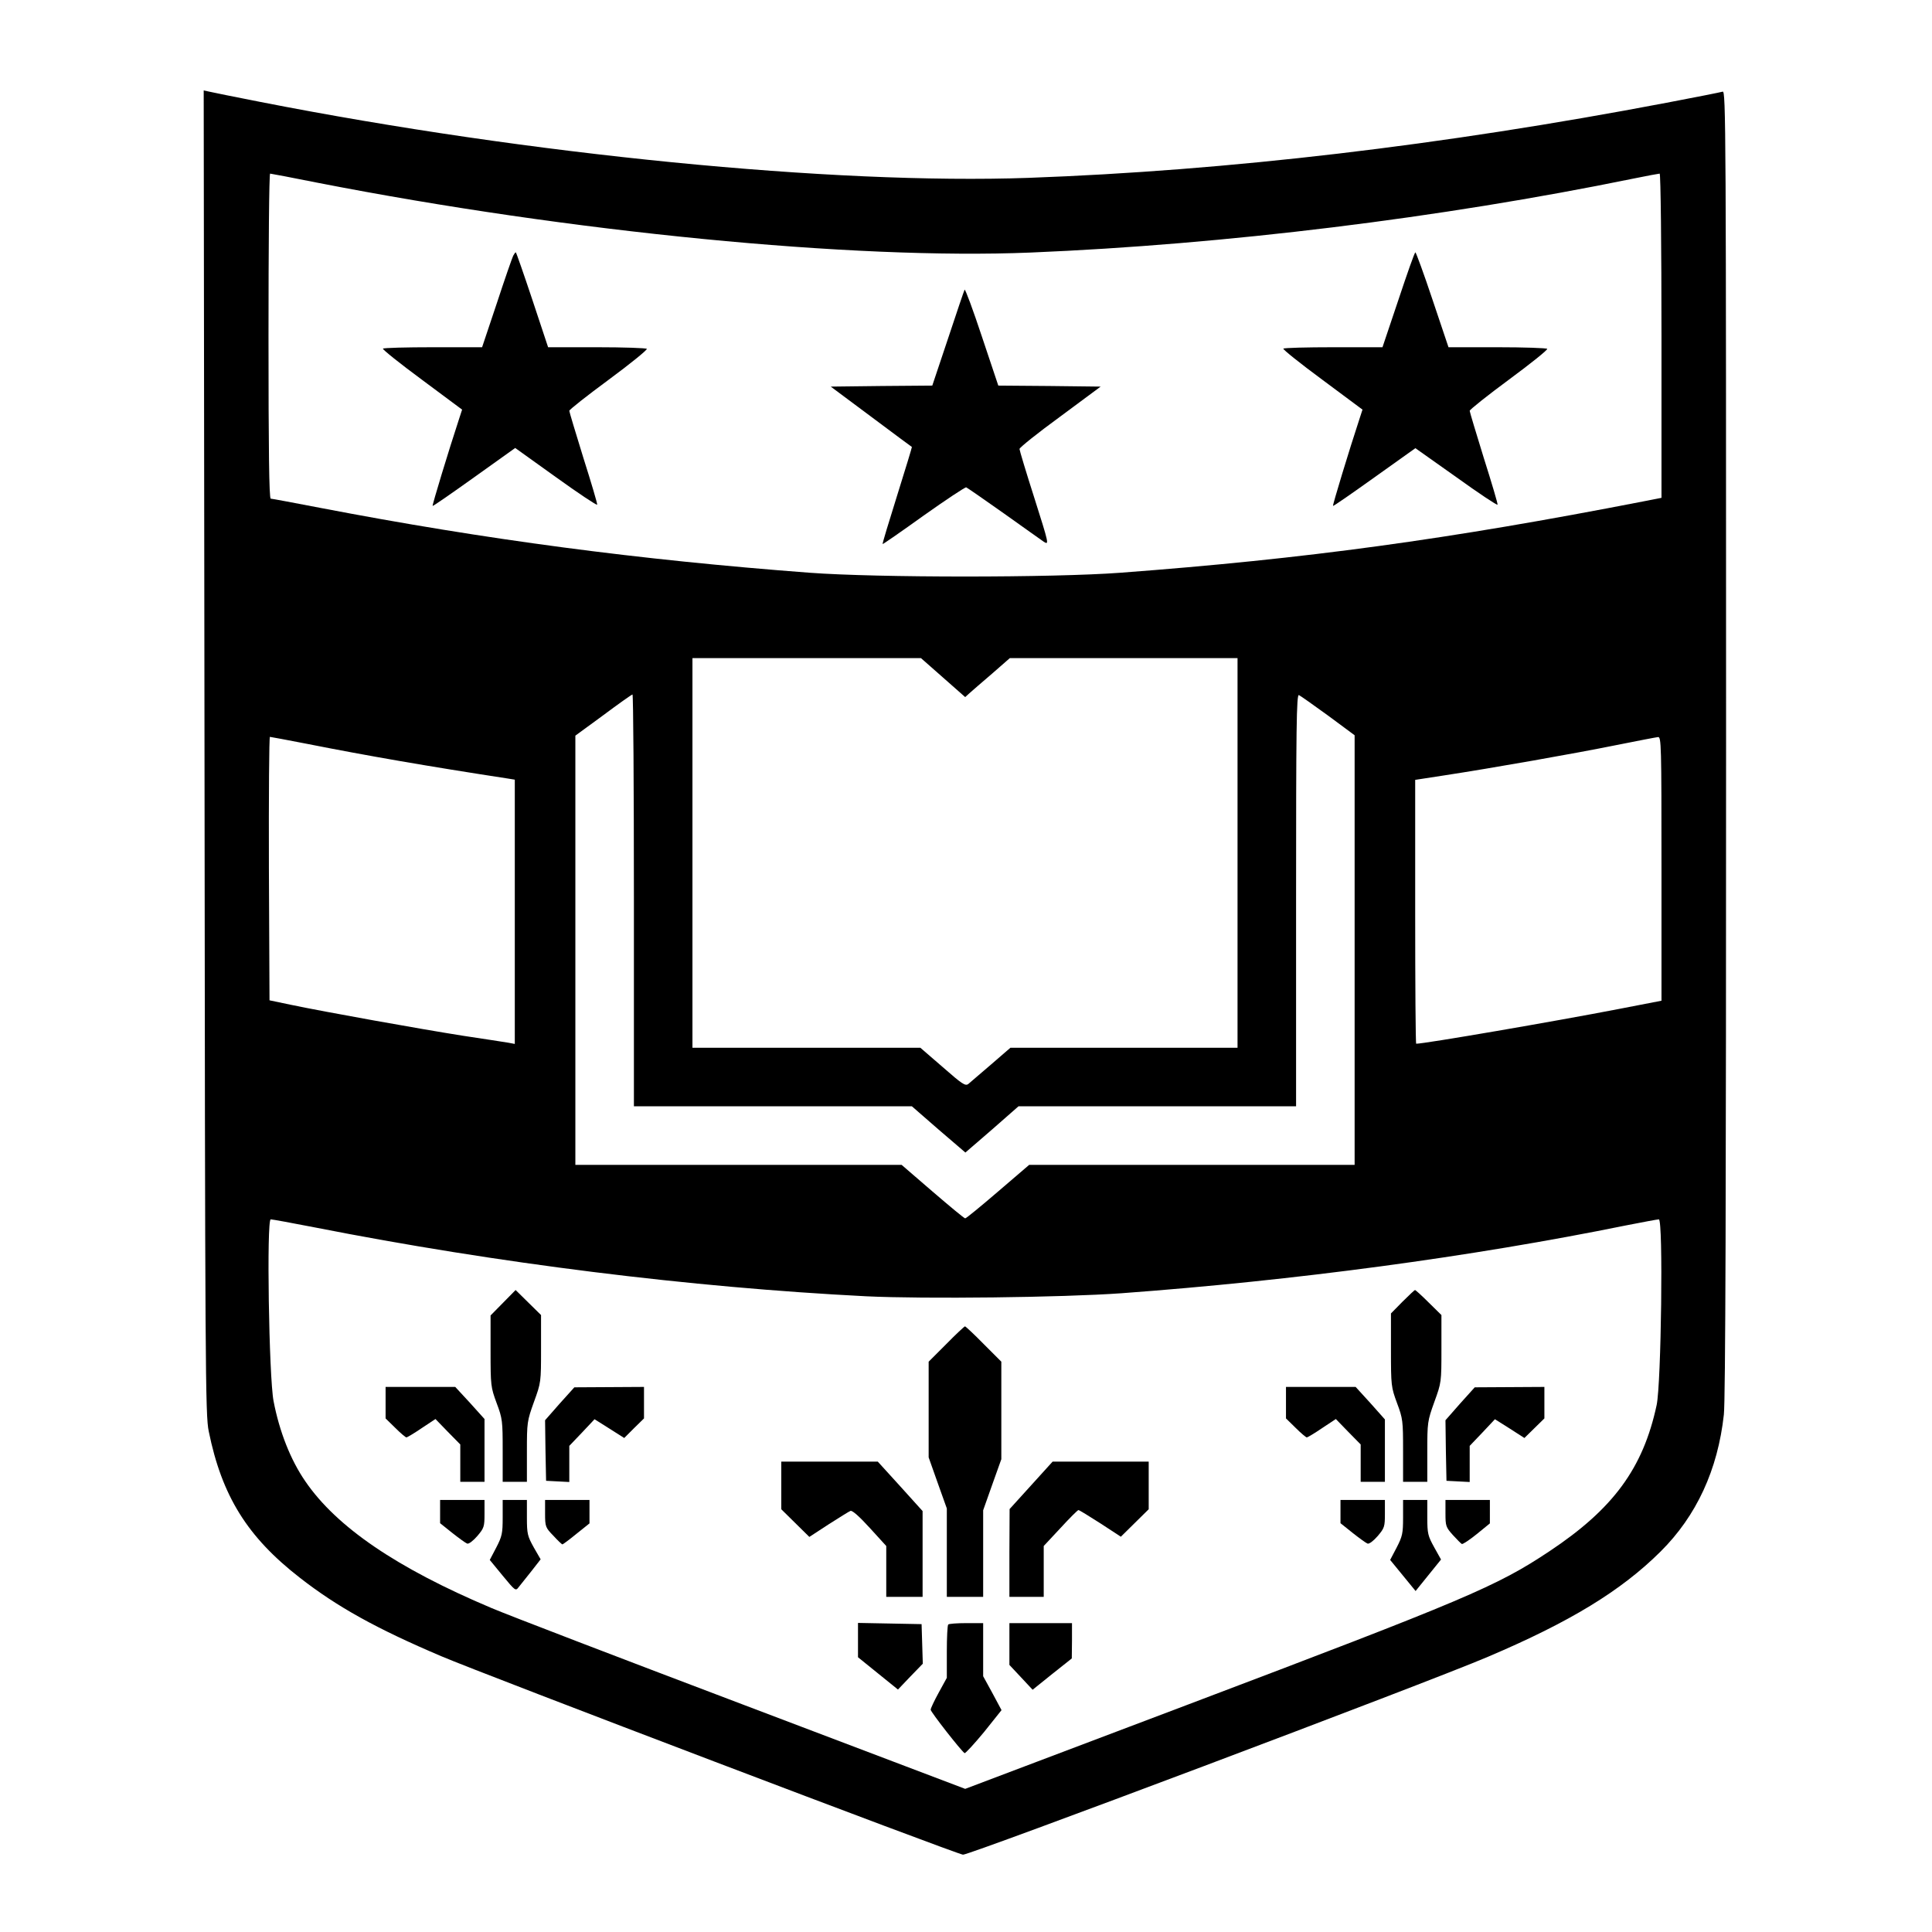
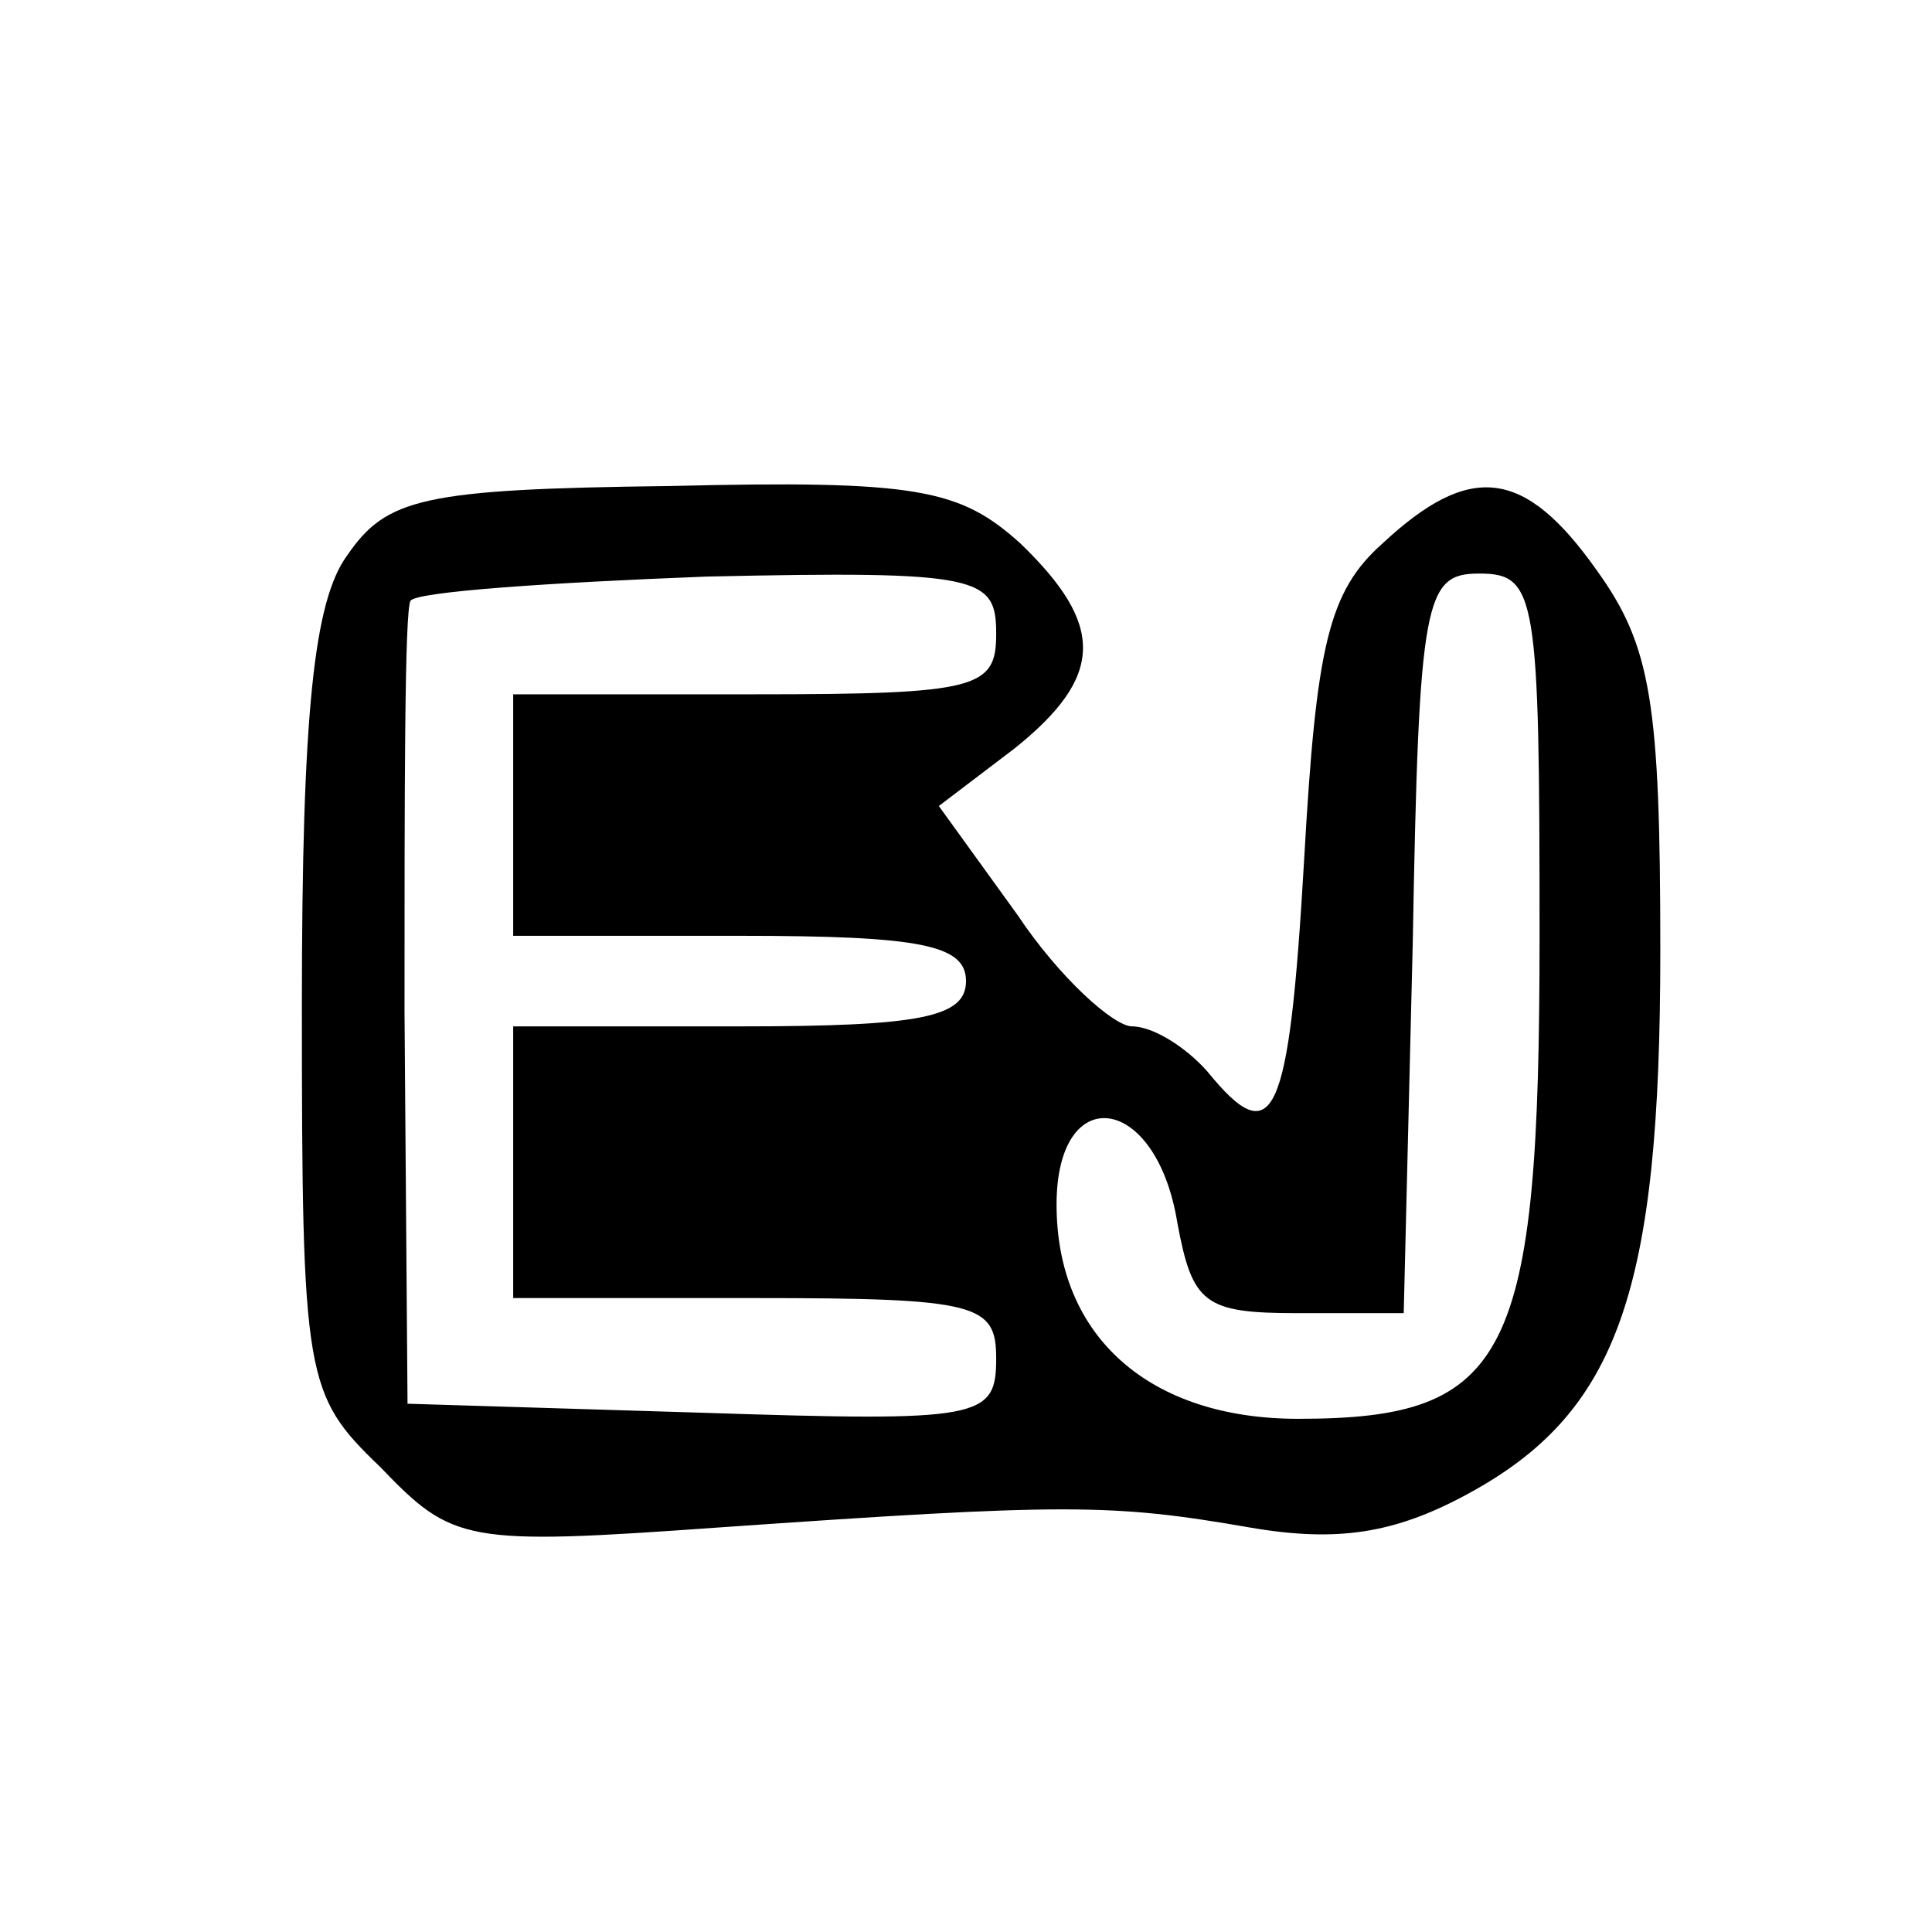
- <svg xmlns="http://www.w3.org/2000/svg" version="1.0" width="957pt" height="957pt" viewBox="0 0 957 957" preserveAspectRatio="xMidYMid meet">
-   <g transform="translate(0,957) scale(0.1,-0.1)" fill="#000000" stroke="none">
-     <path d="M1013 5844 c3 -3067 4 -3285 21 -3364 65 -320 191 -523 451 -725 186 -145 379 -252 701 -389 211 -90 2541 -976 2584 -983 27 -4 2293 849 2600 980 407 173 660 327 856 522 177 176 283 404 313 678 8 67 11 1090 11 3327 0 3073 -1 3231 -17 3226 -10 -3 -135 -28 -278 -55 -1114 -212 -2170 -336 -3160 -372 -965 -34 -2469 114 -3805 376 -129 25 -245 49 -258 52 l-23 5 4 -3278z m559 2821 c1254 -245 2655 -382 3533 -346 965 40 2030 171 2984 366 68 14 128 25 132 25 5 0 9 -360 9 -803 l0 -803 -92 -18 c-966 -188 -1668 -284 -2588 -353 -334 -25 -1205 -25 -1540 0 -847 64 -1604 164 -2422 321 -130 25 -242 46 -247 46 -8 0 -11 246 -11 805 0 443 3 805 8 805 4 0 109 -20 234 -45z m3099 -2451 l110 -97 22 20 c12 11 62 54 111 96 l88 77 564 0 564 0 0 -965 0 -965 -563 0 -562 0 -96 -83 c-52 -45 -103 -88 -112 -96 -15 -12 -30 -2 -127 83 l-111 96 -564 0 -565 0 0 965 0 965 566 0 566 0 109 -96z m-1531 -1104 l0 -1020 688 0 689 0 132 -115 133 -114 132 114 131 115 688 0 687 0 0 1021 c0 856 2 1020 14 1016 7 -3 72 -49 145 -102 l131 -97 0 -1064 0 -1064 -806 0 -806 0 -154 -132 c-85 -73 -158 -133 -163 -133 -5 0 -77 60 -162 133 l-153 132 -808 0 -808 0 0 1063 0 1063 138 101 c75 56 140 102 145 103 4 0 7 -459 7 -1020z m-1617 775 c293 -58 598 -111 990 -171 l37 -6 0 -654 0 -655 -32 6 c-18 3 -121 19 -228 35 -209 33 -678 117 -850 153 l-105 22 -3 653 c-1 358 1 652 5 652 4 0 87 -16 186 -35z m6707 -618 l0 -654 -212 -41 c-315 -61 -961 -172 -1003 -172 -3 0 -5 294 -5 654 l0 653 143 22 c236 36 650 109 852 150 105 21 198 39 208 40 16 1 17 -36 17 -652z m-6670 -1777 c905 -178 1862 -297 2730 -341 290 -14 970 -6 1265 15 857 63 1732 180 2499 336 82 16 156 30 163 30 22 0 12 -812 -11 -920 -67 -313 -215 -514 -531 -724 -261 -174 -416 -239 -1792 -760 l-1102 -417 -1094 415 c-602 228 -1166 444 -1253 481 -469 198 -767 401 -922 628 -73 106 -128 246 -157 397 -23 121 -35 900 -14 900 8 0 106 -18 219 -40z" />
-     <path d="M2542 8303 c-5 -10 -42 -116 -81 -235 l-73 -218 -242 0 c-134 0 -246 -3 -249 -7 -4 -3 83 -73 193 -154 l199 -148 -14 -43 c-53 -161 -135 -431 -132 -434 2 -2 94 62 206 142 l203 145 201 -144 c111 -80 203 -141 205 -137 2 4 -29 108 -68 231 -38 123 -70 229 -70 234 0 6 88 75 195 154 107 79 192 148 189 153 -3 4 -114 8 -247 8 l-242 0 -78 235 c-43 129 -80 235 -82 235 -3 0 -8 -8 -13 -17z" />
-     <path d="M6927 8085 l-79 -235 -242 0 c-134 0 -246 -3 -249 -7 -4 -3 83 -73 193 -154 l199 -148 -14 -43 c-53 -161 -135 -431 -132 -434 2 -2 94 62 206 142 l202 144 202 -143 c111 -80 203 -141 205 -137 2 4 -29 108 -68 231 -38 123 -70 229 -70 234 0 6 88 76 195 155 107 79 192 147 189 152 -3 4 -114 8 -247 8 l-242 0 -79 235 c-43 129 -82 235 -85 235 -4 0 -41 -106 -84 -235z" />
-     <path d="M4778 8135 c-3 -6 -40 -115 -82 -242 l-78 -233 -251 -2 -252 -3 200 -149 c110 -82 201 -150 202 -150 1 -1 -32 -109 -73 -240 -41 -131 -74 -239 -72 -241 2 -1 93 62 203 141 110 78 205 141 211 140 5 -2 89 -60 185 -128 95 -68 186 -132 200 -142 26 -16 25 -11 -47 216 -41 128 -74 238 -74 244 0 7 90 79 201 160 l201 149 -254 3 -253 2 -81 242 c-44 133 -83 238 -86 233z" />
-     <path d="M2492 3117 l-62 -63 0 -176 c0 -172 1 -179 30 -258 29 -77 30 -89 30 -236 l0 -154 60 0 60 0 0 150 c0 145 1 151 35 246 35 96 35 98 35 263 l0 167 -63 62 -63 62 -62 -63z" />
-     <path d="M6947 3122 l-57 -58 0 -181 c0 -177 1 -184 30 -263 29 -77 30 -89 30 -236 l0 -154 60 0 60 0 0 150 c0 145 1 151 35 246 35 96 35 98 35 263 l0 167 -63 62 c-34 34 -65 62 -68 62 -2 0 -30 -26 -62 -58z" />
-     <path d="M4687 2912 l-87 -87 0 -237 0 -237 45 -127 45 -126 0 -219 0 -219 90 0 90 0 0 214 0 215 45 127 45 126 0 242 0 241 -87 87 c-48 49 -90 88 -93 88 -3 0 -45 -39 -93 -88z" />
-     <path d="M1910 2622 l0 -78 48 -47 c26 -26 51 -47 55 -47 4 0 38 20 76 46 l68 45 61 -63 62 -63 0 -92 0 -93 60 0 60 0 0 156 0 155 -72 80 -73 79 -172 0 -173 0 0 -78z" />
-     <path d="M2772 2617 l-72 -82 2 -150 3 -150 58 -3 57 -3 0 89 0 90 63 66 62 66 73 -46 74 -47 49 49 49 48 0 78 0 78 -172 -1 -173 -1 -73 -81z" />
-     <path d="M6370 2622 l0 -78 48 -47 c26 -26 51 -47 55 -47 4 0 38 20 76 46 l68 45 61 -63 62 -63 0 -92 0 -93 60 0 60 0 0 155 0 154 -72 81 -73 80 -172 0 -173 0 0 -78z" />
-     <path d="M7232 2617 l-72 -82 2 -150 3 -150 58 -3 57 -3 0 89 0 90 63 66 62 66 73 -46 73 -47 50 49 49 48 0 78 0 78 -172 -1 -173 -1 -73 -81z" />
-     <path d="M3870 2212 l0 -118 69 -68 70 -69 95 62 c52 33 101 64 109 67 9 3 44 -28 95 -84 l82 -90 0 -126 0 -126 90 0 90 0 0 213 0 212 -111 123 -111 122 -239 0 -239 0 0 -118z" />
-     <path d="M5108 2213 l-107 -118 -1 -217 0 -218 85 0 85 0 0 126 0 126 83 89 c45 49 85 89 89 89 4 0 53 -30 109 -66 l101 -66 69 68 69 68 0 118 0 118 -238 0 -238 0 -106 -117z" />
-     <path d="M2180 2083 l0 -58 60 -48 c33 -26 66 -50 74 -53 8 -3 29 13 50 37 34 40 36 47 36 111 l0 68 -110 0 -110 0 0 -57z" />
-     <path d="M2490 2053 c0 -78 -3 -93 -32 -149 l-32 -61 64 -78 c62 -75 64 -77 79 -57 9 11 37 47 63 79 l46 59 -34 59 c-31 56 -34 67 -34 148 l0 87 -60 0 -60 0 0 -87z" />
-     <path d="M2700 2073 c0 -65 2 -70 41 -110 22 -24 42 -43 45 -43 2 0 34 23 69 52 l65 52 0 58 0 58 -110 0 -110 0 0 -67z" />
-     <path d="M6640 2083 l0 -58 60 -48 c33 -26 66 -50 74 -53 8 -3 29 13 50 37 34 40 36 47 36 111 l0 68 -110 0 -110 0 0 -57z" />
-     <path d="M6950 2053 c0 -78 -3 -93 -32 -149 l-32 -61 63 -77 63 -77 63 78 63 78 -34 61 c-31 56 -34 68 -34 147 l0 87 -60 0 -60 0 0 -87z" />
-     <path d="M7160 2074 c0 -63 2 -69 37 -108 20 -22 40 -42 44 -44 5 -2 38 20 74 49 l65 53 0 58 0 58 -110 0 -110 0 0 -66z" />
-     <path d="M4250 1446 l0 -85 99 -80 99 -80 61 64 62 64 -3 98 -3 98 -157 3 -158 3 0 -85z" />
-     <path d="M4697 1523 c-4 -3 -7 -64 -7 -135 l0 -129 -40 -73 c-22 -40 -40 -78 -40 -85 0 -11 151 -204 168 -215 4 -2 47 45 96 104 l87 109 -45 84 -46 84 0 132 0 131 -83 0 c-46 0 -87 -3 -90 -7z" />
-     <path d="M5000 1426 l0 -103 58 -62 57 -61 97 78 97 77 1 88 0 87 -155 0 -155 0 0 -104z" />
+ <svg xmlns="http://www.w3.org/2000/svg" version="1.0" width="64pt" height="64pt" viewBox="0 0 64 64" preserveAspectRatio="xMidYMid meet">
+   <g transform="translate(0,64) scale(0.1,-0.1)" fill="#000000" stroke="none">
+     <path d="M115 456 c-11 -15 -15 -52 -15 -149 0 -124 1 -129 26 -153 24 -25 28 -26 112 -20 115 8 130 8 176 0 29 -5 48 -2 72 11 50 27 64 67 64 180 0 82 -3 101 -21 126 -24 34 -42 36 -71 9 -18 -16 -22 -34 -26 -105 -5 -86 -10 -97 -32 -70 -7 8 -18 15 -25 15 -6 0 -24 16 -38 37 l-26 36 25 19 c30 24 30 41 2 68 -20 18 -34 21 -116 19 -82 -1 -94 -4 -107 -23z m215 -26 c0 -18 -6 -20 -80 -20 l-80 0 0 -40 0 -40 75 0 c60 0 75 -3 75 -15 0 -12 -15 -15 -75 -15 l-75 0 0 -45 0 -45 80 0 c74 0 80 -2 80 -20 0 -20 -5 -21 -97 -18 l-98 3 -1 130 c0 72 0 133 2 136 2 3 46 6 98 8 91 2 96 0 96 -19z m180 -100 c0 -140 -10 -160 -80 -160 -49 0 -80 27 -80 71 0 41 33 37 40 -6 5 -27 9 -30 40 -30 l35 0 3 123 c2 114 4 122 22 122 19 0 20 -7 20 -120z" />
  </g>
</svg>
